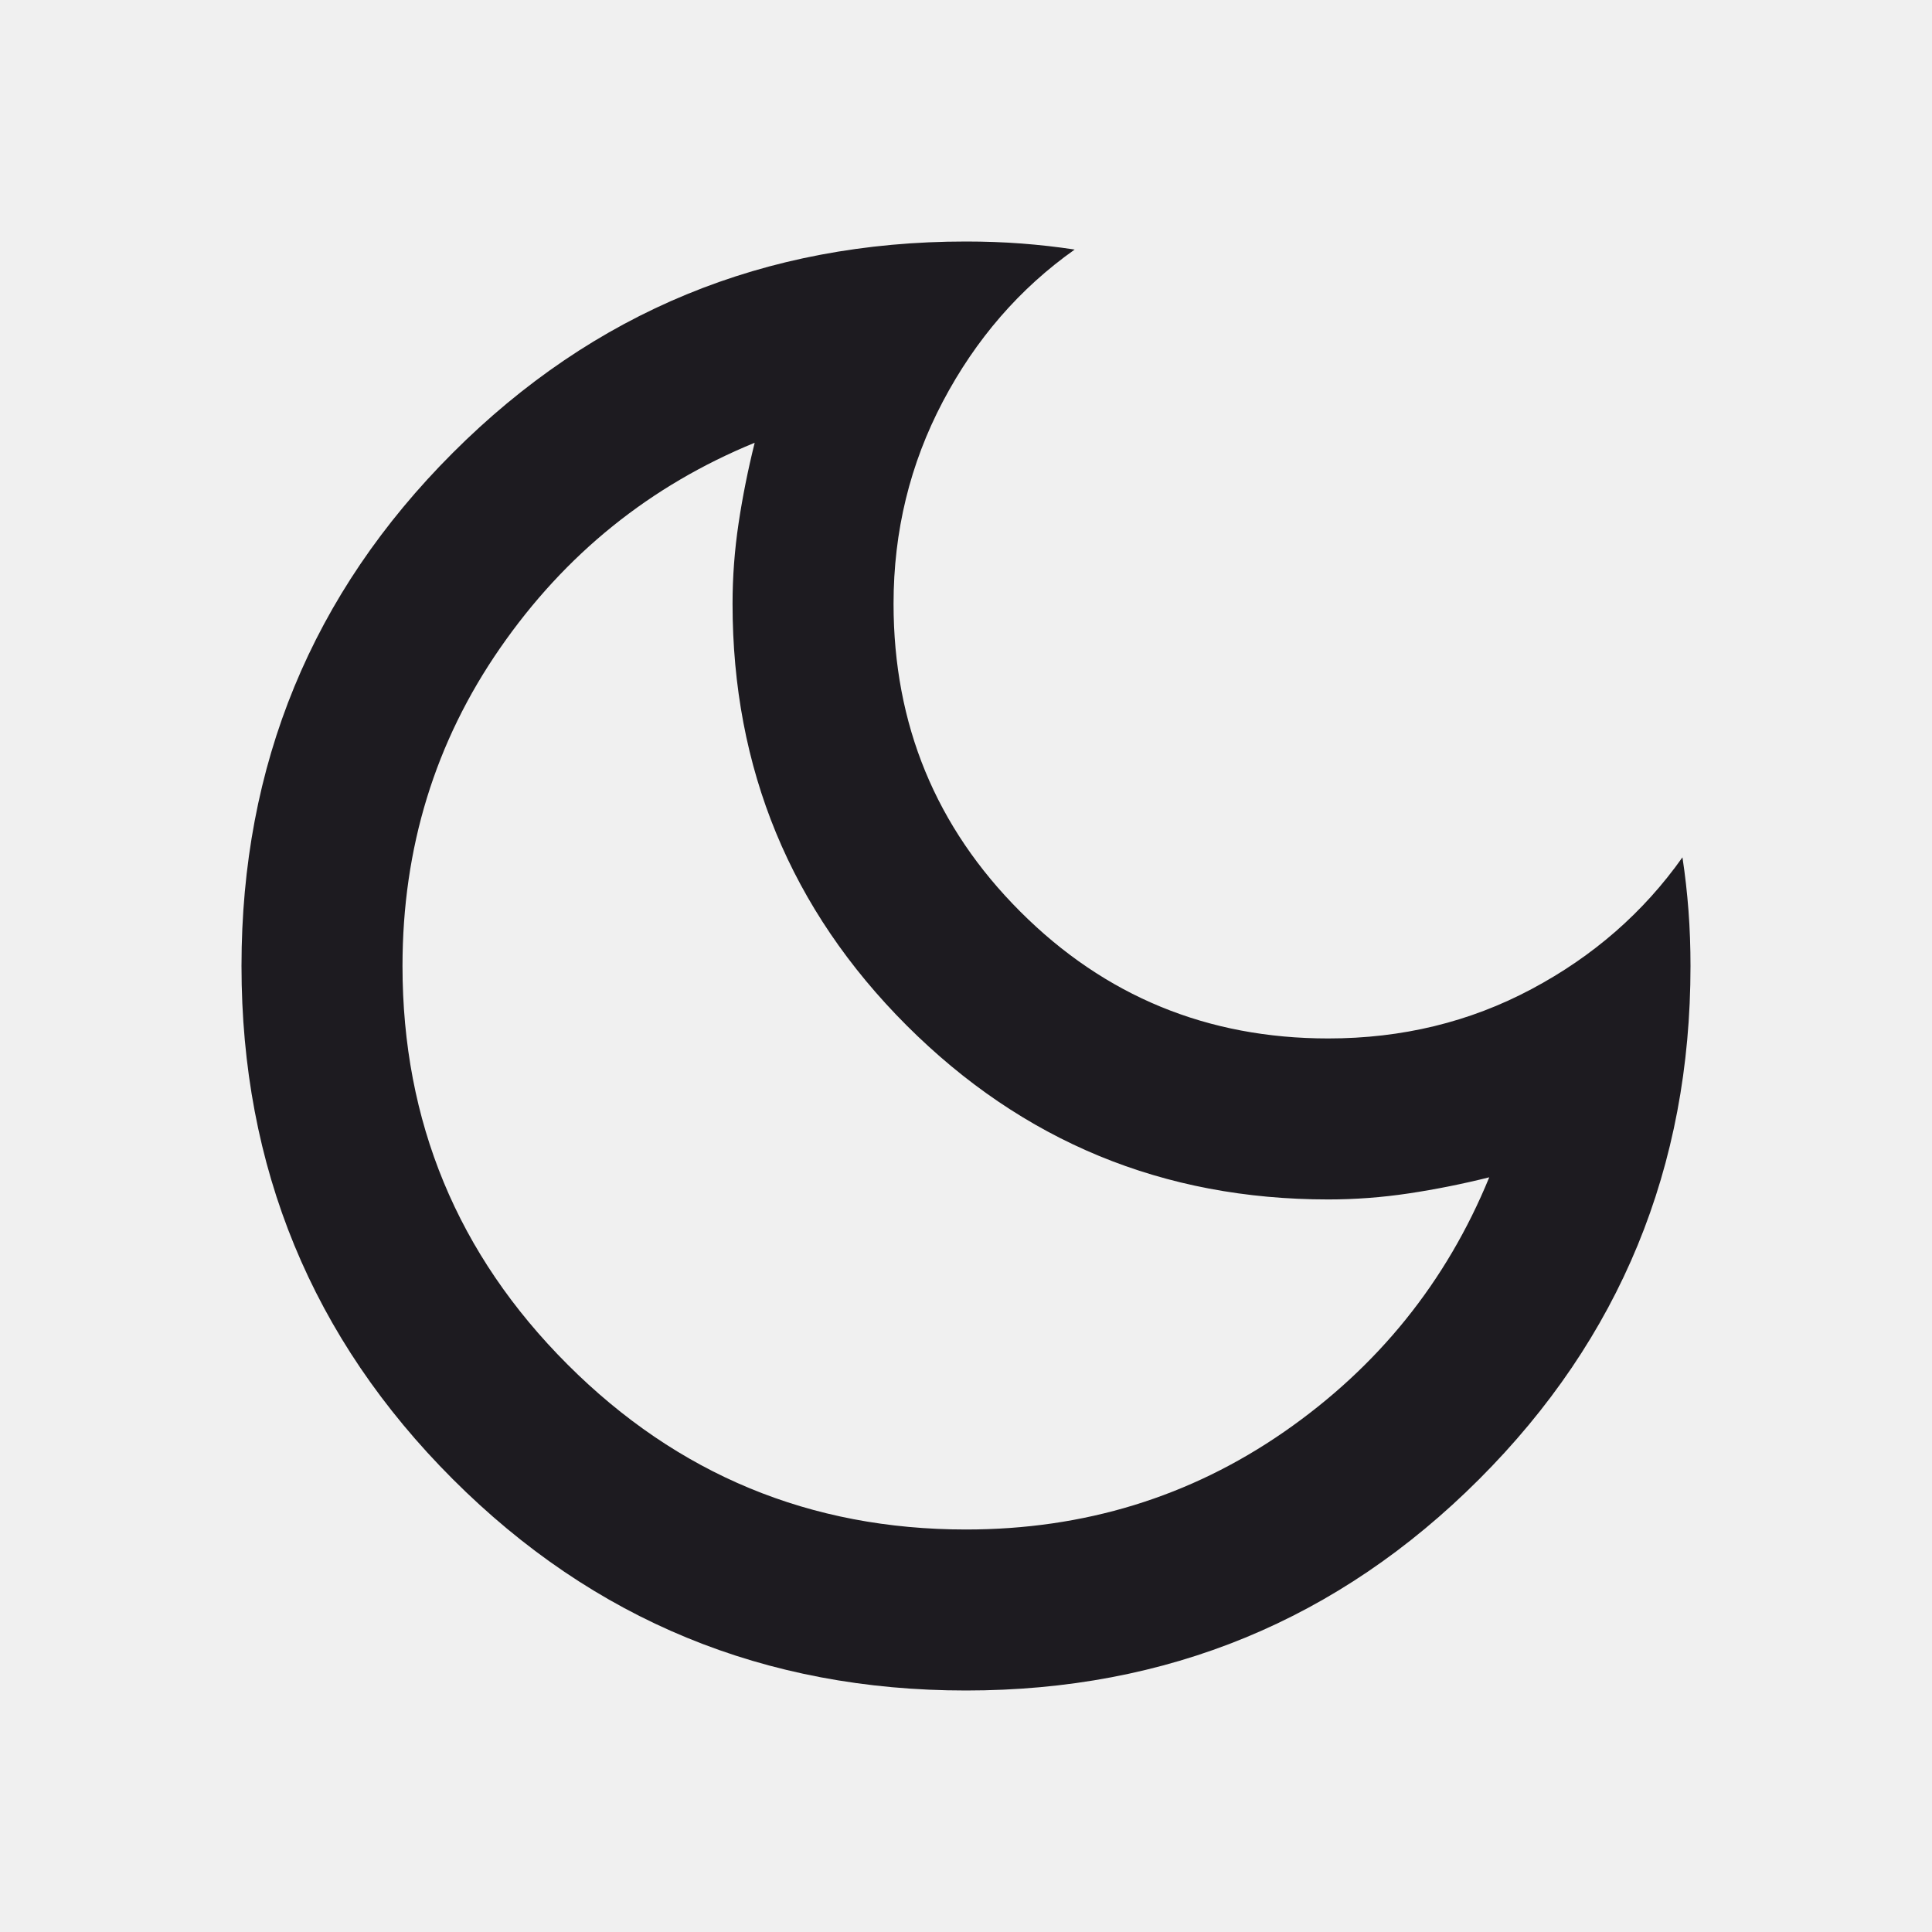
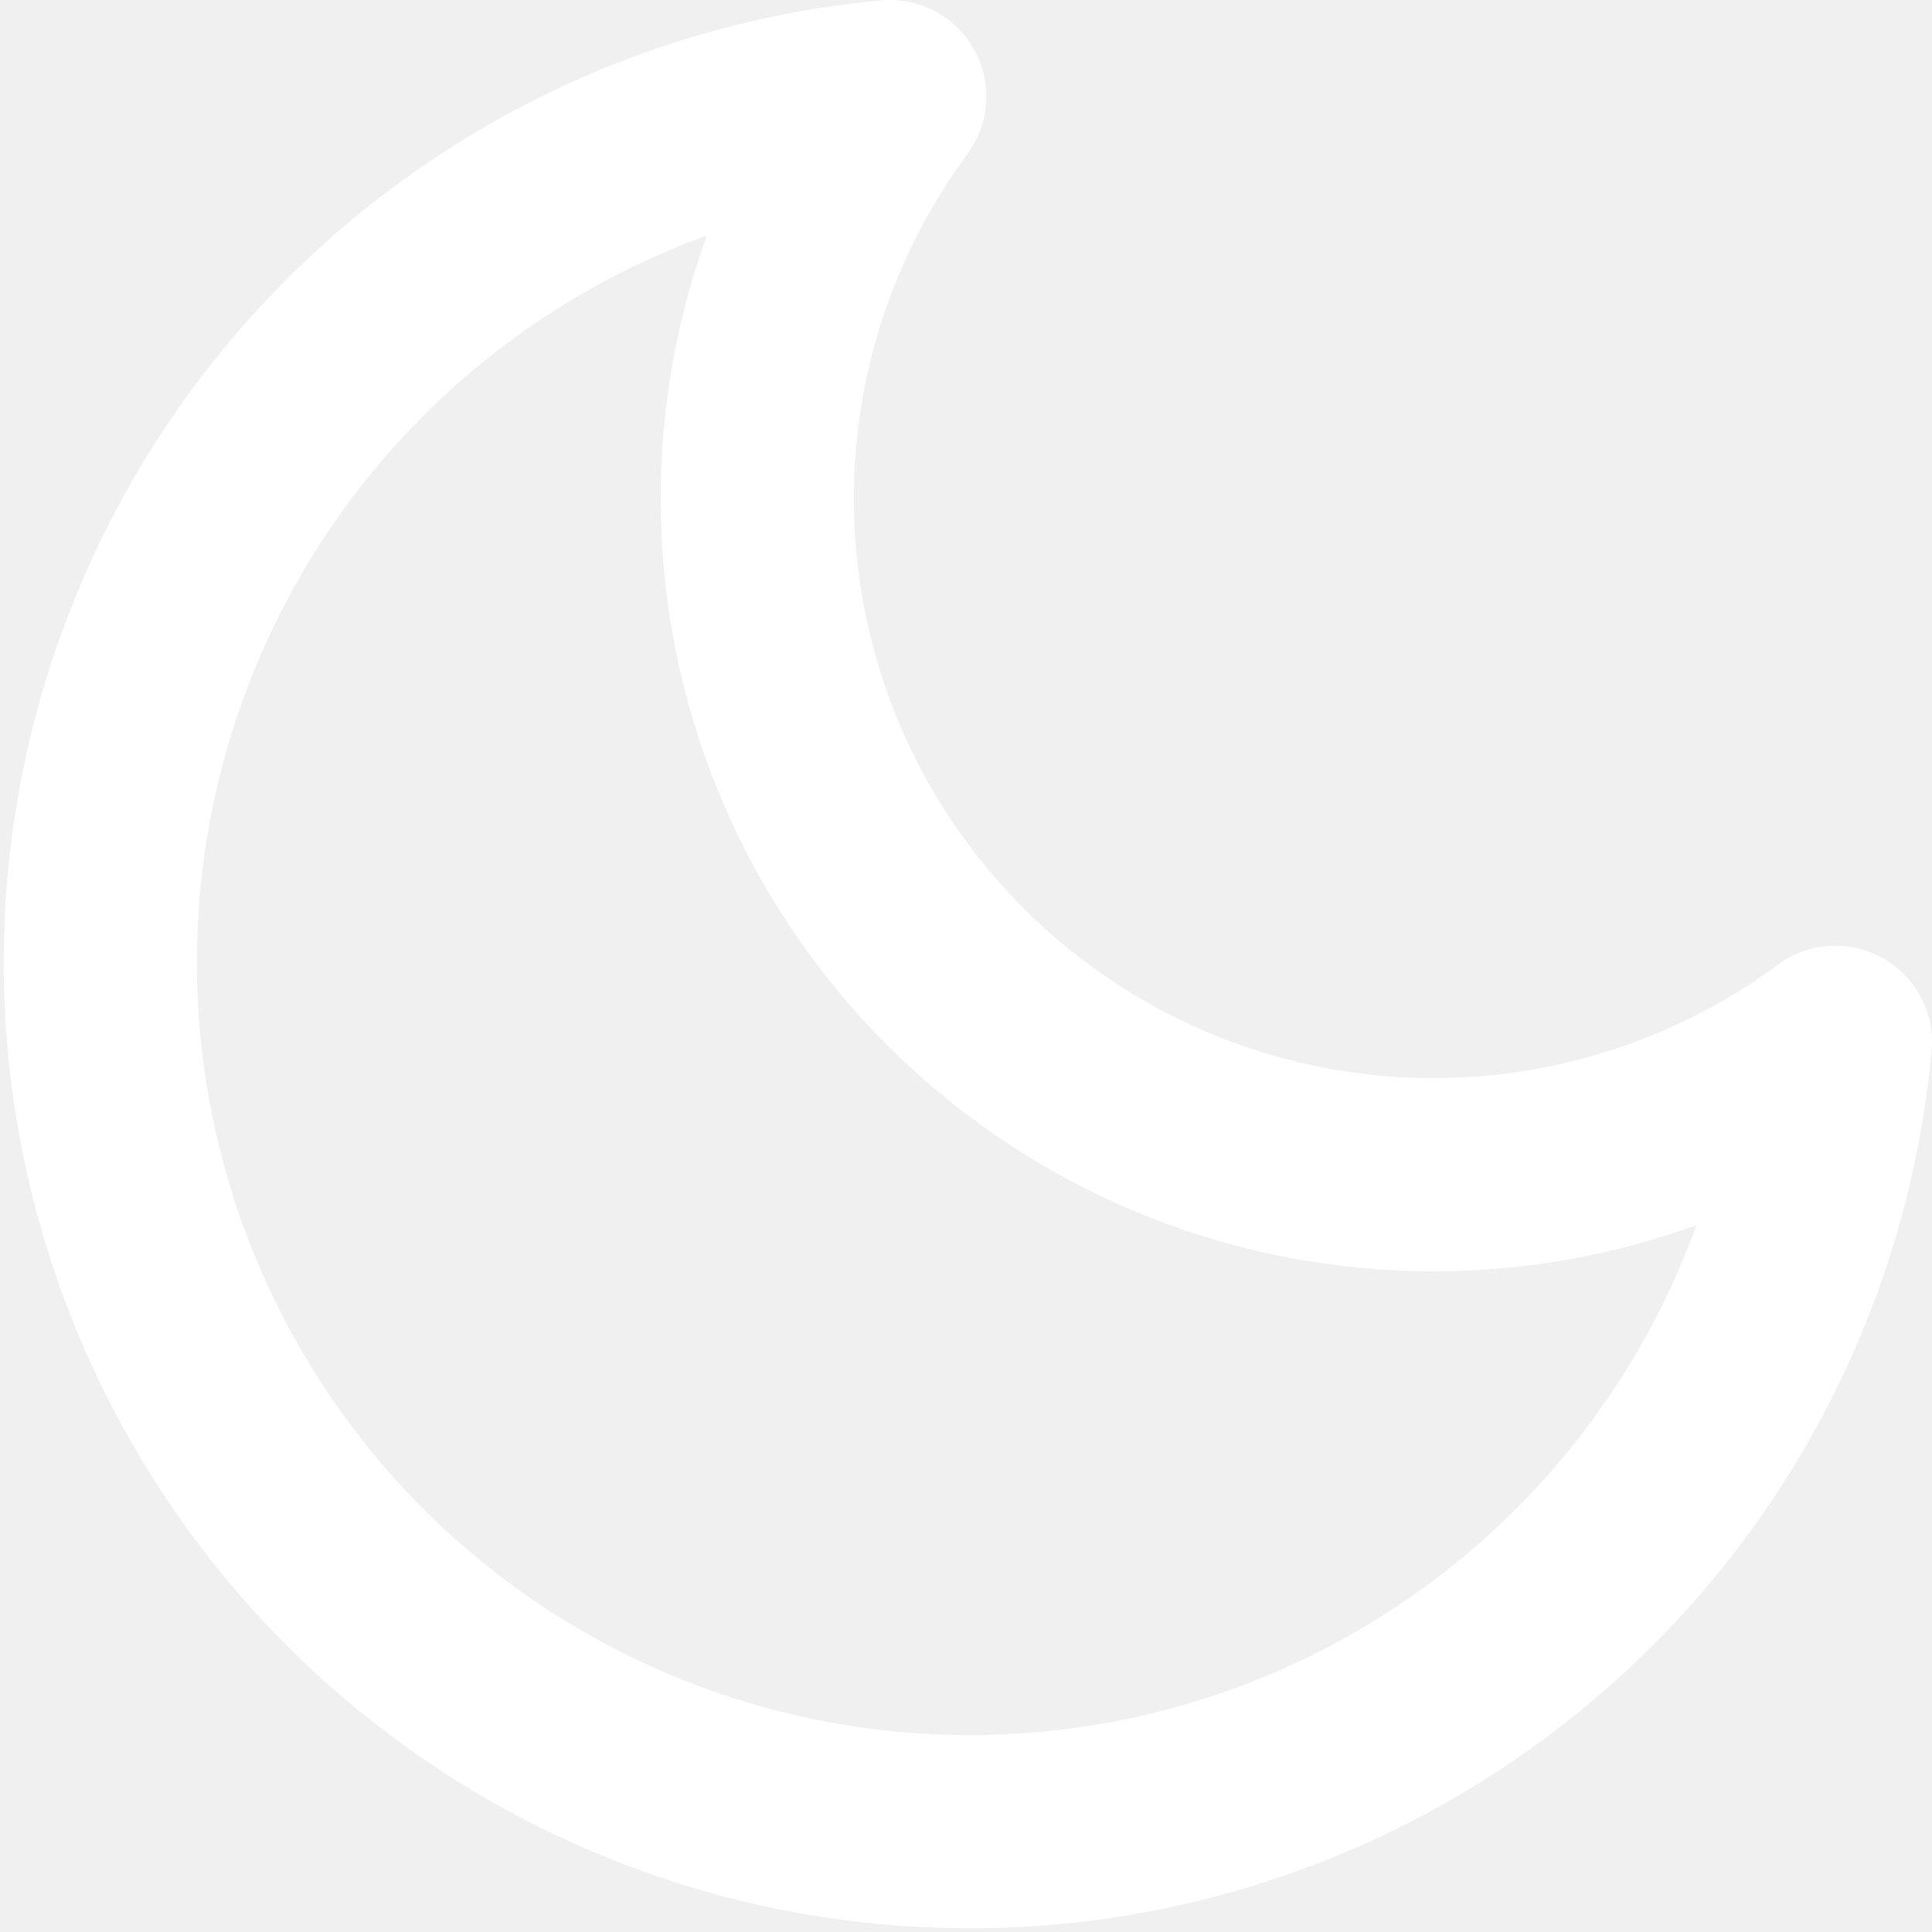
- <svg xmlns="http://www.w3.org/2000/svg" width="24" height="24" viewBox="0 0 24 24" fill="none">
-   <path d="M12 21C9.5 21 7.375 20.125 5.625 18.375C3.875 16.625 3 14.5 3 12C3 9.5 3.875 7.375 5.625 5.625C7.375 3.875 9.5 3 12 3C12.233 3 12.463 3.008 12.688 3.025C12.912 3.042 13.133 3.067 13.35 3.1C12.667 3.583 12.121 4.213 11.713 4.987C11.304 5.763 11.1 6.6 11.1 7.5C11.1 9 11.625 10.275 12.675 11.325C13.725 12.375 15 12.9 16.5 12.9C17.417 12.9 18.258 12.696 19.025 12.287C19.792 11.879 20.417 11.333 20.9 10.65C20.933 10.867 20.958 11.088 20.975 11.312C20.992 11.537 21 11.767 21 12C21 14.5 20.125 16.625 18.375 18.375C16.625 20.125 14.5 21 12 21ZM12 19C13.467 19 14.783 18.596 15.95 17.788C17.117 16.979 17.967 15.925 18.5 14.625C18.167 14.708 17.833 14.775 17.5 14.825C17.167 14.875 16.833 14.9 16.5 14.9C14.45 14.9 12.704 14.179 11.262 12.738C9.821 11.296 9.1 9.55 9.1 7.5C9.1 7.167 9.125 6.833 9.175 6.5C9.225 6.167 9.292 5.833 9.375 5.5C8.075 6.033 7.021 6.883 6.213 8.05C5.404 9.217 5 10.533 5 12C5 13.933 5.683 15.583 7.05 16.95C8.417 18.317 10.067 19 12 19Z" fill="#1D1B20" />
+ <svg xmlns="http://www.w3.org/2000/svg" width="40" height="40" viewBox="0 0 40 40" fill="none">
+   <path d="M38 21.58C37.685 24.984 36.407 28.229 34.316 30.934C32.225 33.638 29.407 35.692 26.191 36.853C22.976 38.015 19.496 38.236 16.159 37.492C12.822 36.748 9.766 35.069 7.348 32.652C4.931 30.234 3.252 27.178 2.508 23.841C1.764 20.504 1.985 17.024 3.147 13.809C4.308 10.593 6.361 7.775 9.066 5.684C11.771 3.592 15.015 2.315 18.42 2C16.427 4.697 15.467 8.019 15.717 11.363C15.966 14.707 17.407 17.85 19.779 20.221C22.15 22.592 25.293 24.034 28.637 24.283C31.981 24.532 35.303 23.573 38 21.58Z" stroke="white" stroke-width="4" stroke-linecap="round" stroke-linejoin="round" />
</svg>
